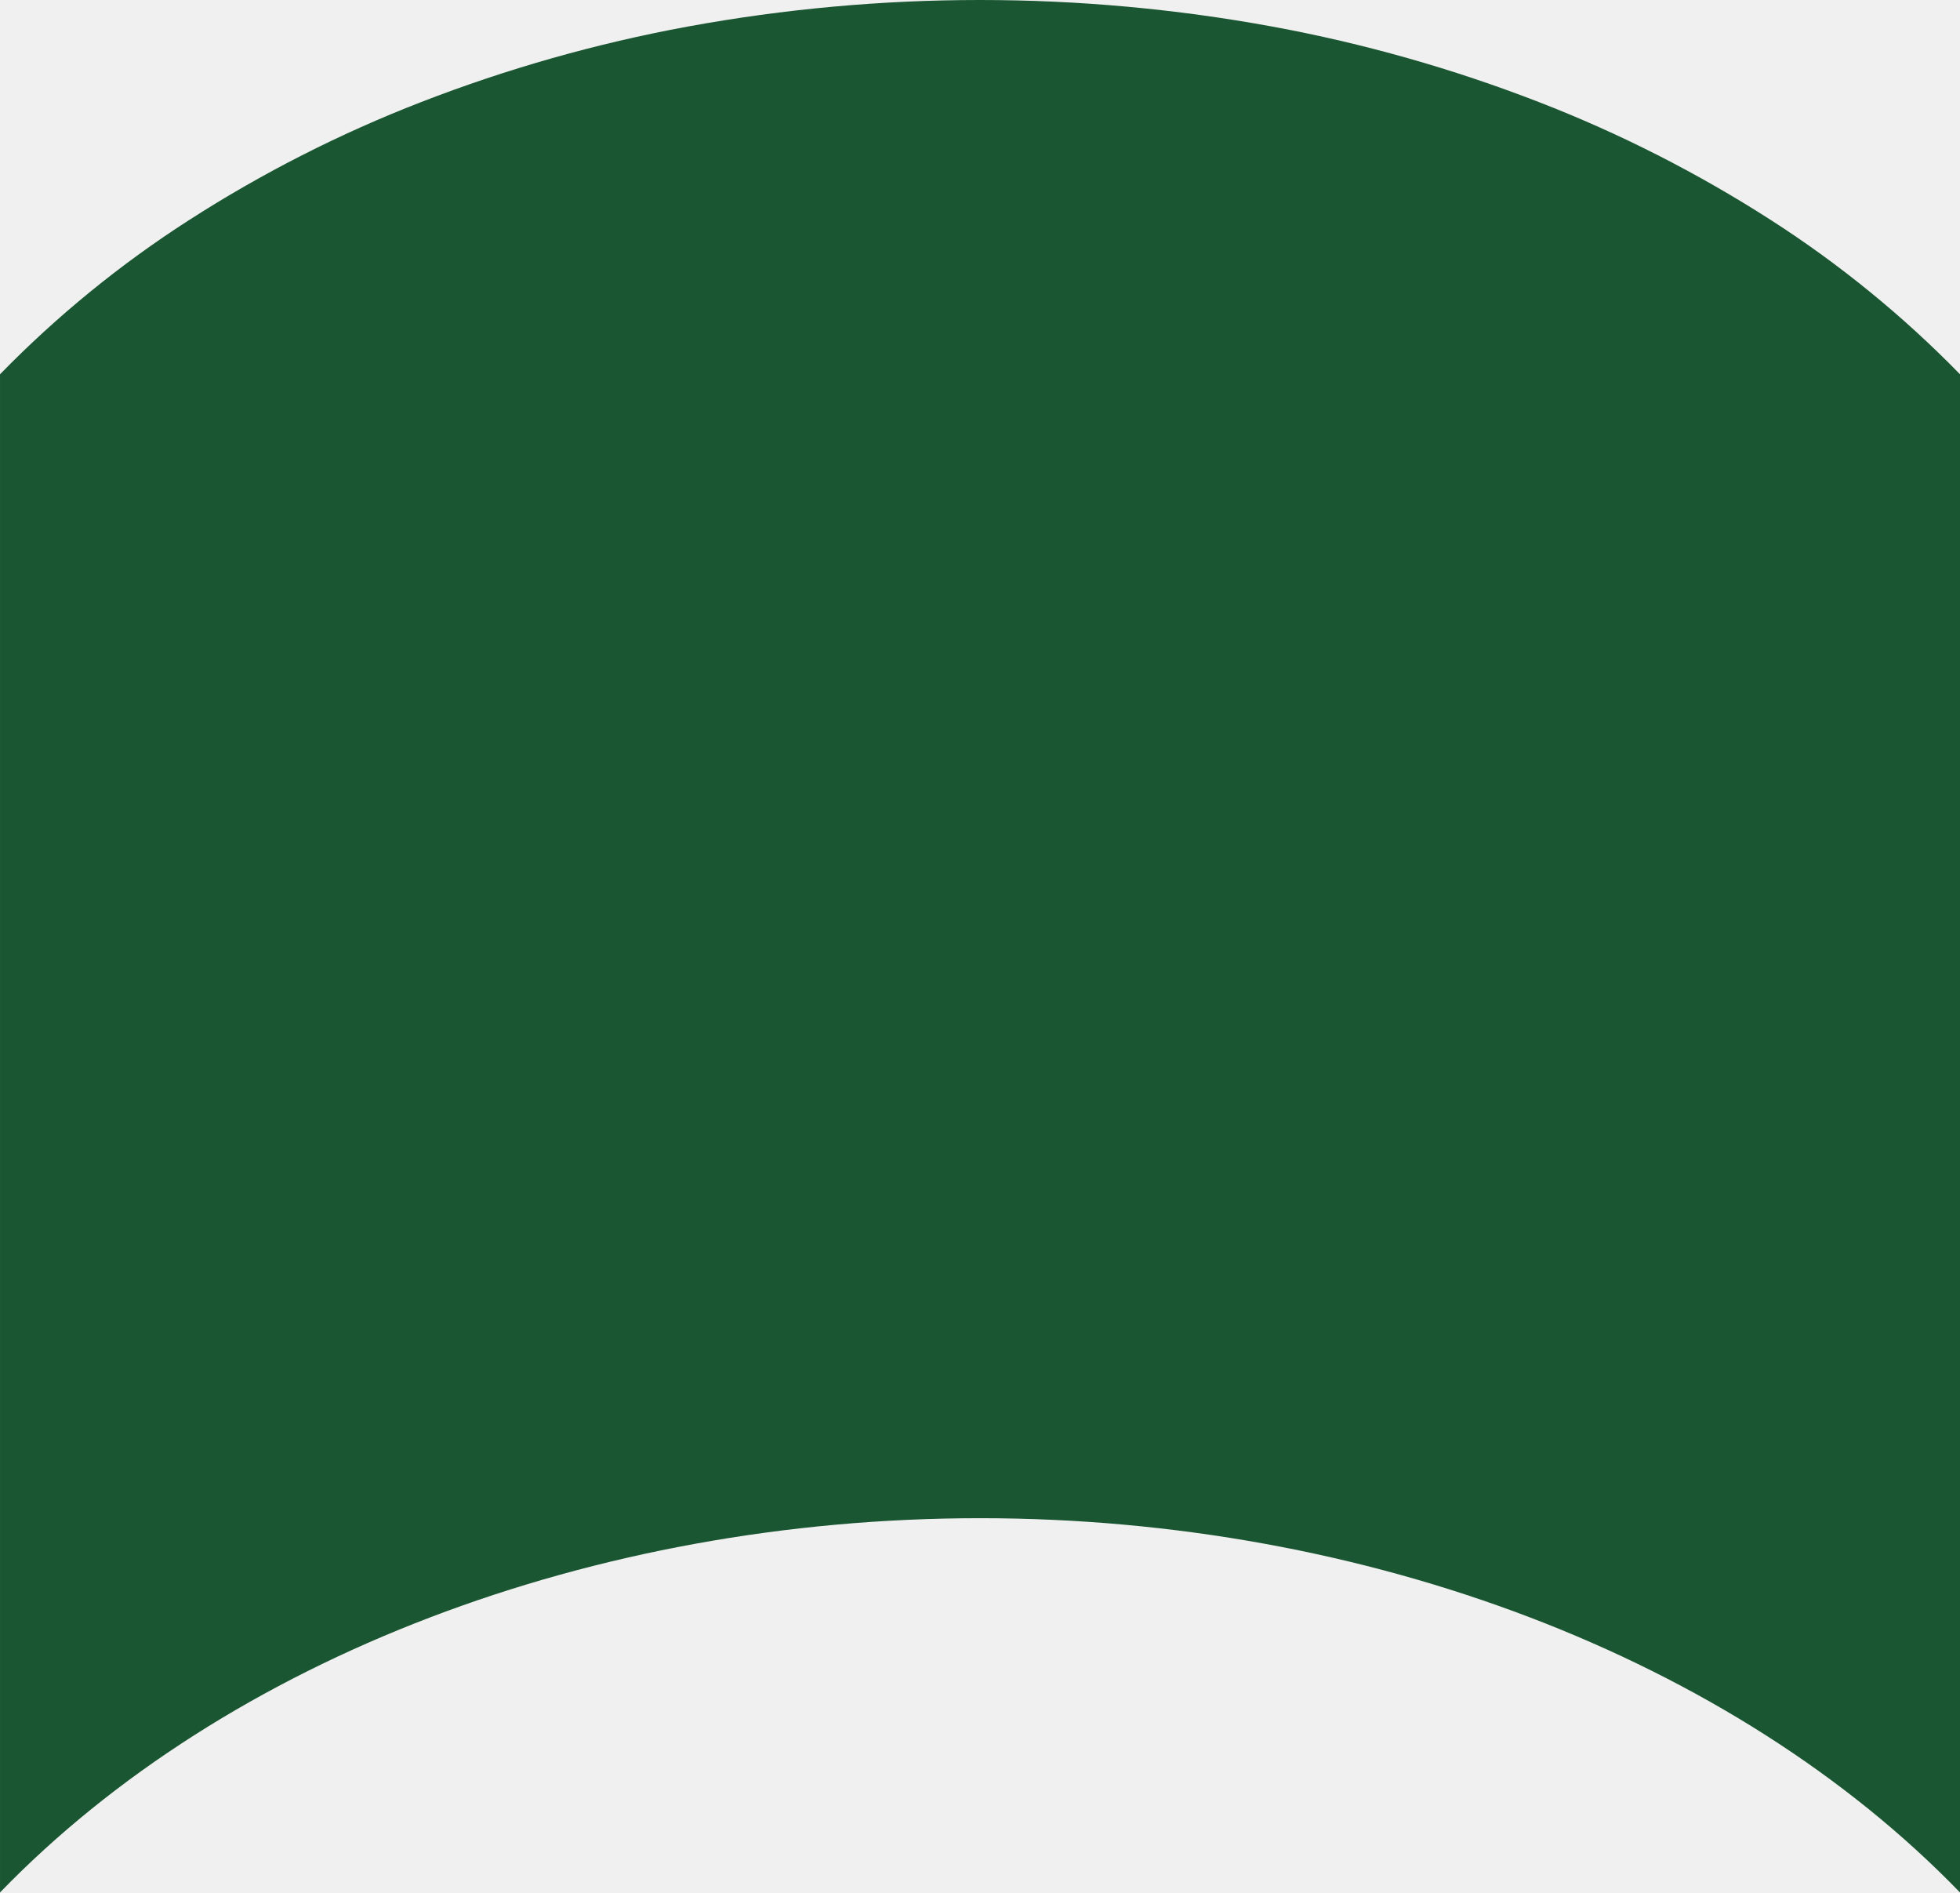
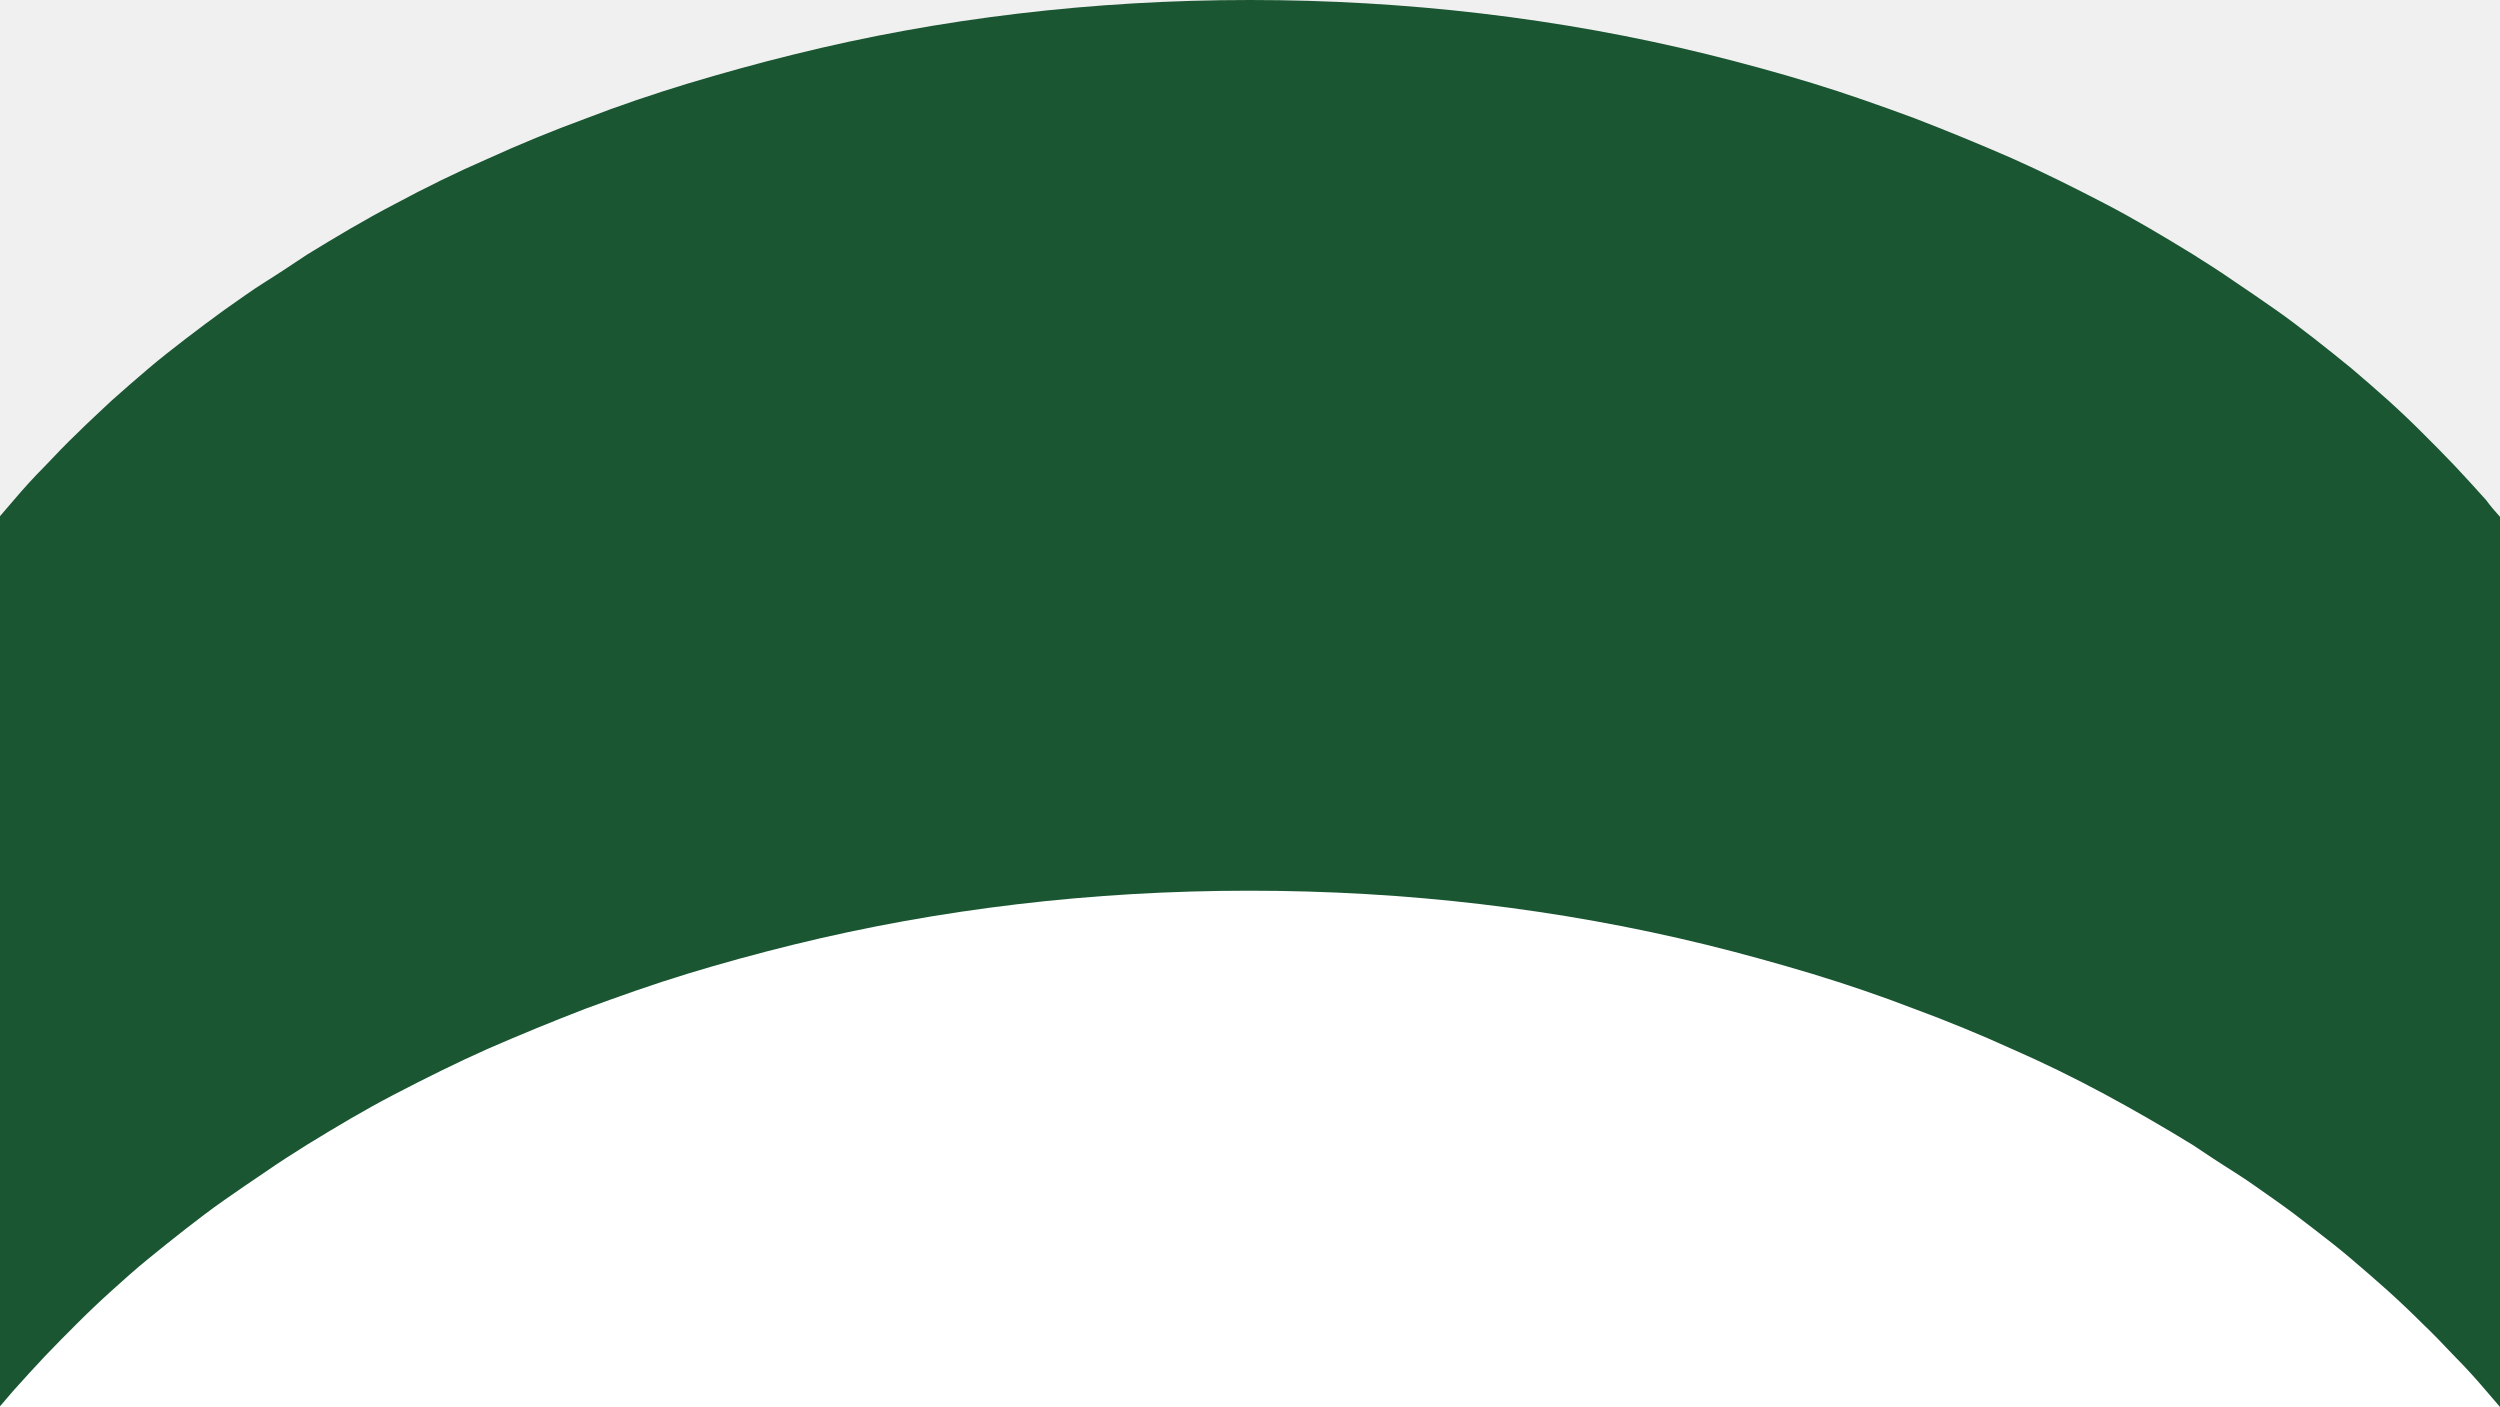
- <svg xmlns="http://www.w3.org/2000/svg" width="430.002" height="415.095" viewBox="0 0 430.002 415.095">
-   <path fill="#1a5632" d="M50 415.095v-333a236.145 236.145 0 0141.453-33.807A283.533 283.533 0 01142.36 22.4a323.648 323.648 0 0158.478-16.566 355.754 355.754 0 01128.324 0A323.719 323.719 0 01387.639 22.4a283.582 283.582 0 0150.908 25.889A236.187 236.187 0 01480 82.093v333C430.248 363.689 349.875 333 265 333S99.752 363.689 50 415.093z" data-name="Subtraction 10" transform="translate(-49.998)" />
+ <svg xmlns="http://www.w3.org/2000/svg" version="1.2" baseProfile="tiny" id="Layer_1" x="0px" y="0px" viewBox="0 0 430 242" overflow="visible" xml:space="preserve">
+   <rect x="0" y="142.2" fill="#FFFFFF" width="430" height="99.8" />
+   <path fill="#1A5632" d="M430,88.9V242c-0.8-0.9-1.6-1.9-2.4-2.8c-1.7-2-3.5-4-5.4-5.9c-1.8-1.9-3.7-3.9-5.6-5.7  c-1.9-1.9-3.9-3.8-5.9-5.6s-4.1-3.6-6.2-5.4c-2.1-1.8-4.3-3.5-6.5-5.2c-2.2-1.7-4.4-3.4-6.7-5c-2.3-1.6-4.6-3.3-7-4.8  s-4.8-3.1-7.2-4.7c-4.9-3-9.9-5.9-15.1-8.7c-5.2-2.8-10.5-5.4-16-7.8c-5.5-2.5-11.1-4.8-16.8-6.9c-5.7-2.2-11.6-4.2-17.5-6  c-6-1.8-12.1-3.5-18.2-5c-25.3-6.2-51.7-9.3-78.6-9.3s-53.3,3.1-78.5,9.3c-6.1,1.5-12.3,3.2-18.2,5c-5.9,1.8-11.8,3.9-17.5,6  c-5.7,2.2-11.3,4.5-16.8,6.9c-5.4,2.4-10.8,5.1-16,7.8c-5.2,2.7-10.2,5.7-15.1,8.7c-2.4,1.5-4.9,3.1-7.2,4.7c-2.4,1.6-4.7,3.2-7,4.8  c-2.3,1.6-4.5,3.3-6.7,5c-2.2,1.7-4.4,3.5-6.5,5.2s-4.2,3.6-6.2,5.4c-2,1.8-4,3.7-5.9,5.6c-1.9,1.9-3.8,3.8-5.6,5.7  c-1.8,1.9-3.6,3.9-5.4,5.9c-0.8,0.9-1.6,1.9-2.4,2.8V88.9c0.8-0.9,1.6-1.9,2.4-2.8c1.7-2,3.5-4,5.4-5.9c1.8-1.9,3.7-3.9,5.6-5.7  c1.9-1.9,3.9-3.7,5.9-5.6c2-1.8,4.1-3.6,6.2-5.4s4.3-3.5,6.5-5.2c2.2-1.7,4.5-3.4,6.7-5c2.3-1.6,4.6-3.3,7-4.8s4.8-3.1,7.2-4.7  c4.9-3,9.9-6,15.1-8.7c5.2-2.8,10.5-5.4,16-7.8c5.5-2.5,11.1-4.8,16.8-6.9c5.7-2.2,11.6-4.2,17.5-6c6-1.8,12.1-3.5,18.2-5  C161.7,3.1,188.2,0,215,0s53.3,3.1,78.5,9.3c6.1,1.5,12.3,3.2,18.2,5c5.9,1.8,11.8,3.9,17.5,6c5.7,2.2,11.3,4.5,16.8,6.9  c5.4,2.4,10.8,5.1,16,7.8c5.2,2.7,10.2,5.7,15.1,8.7c2.4,1.5,4.9,3.1,7.2,4.7c2.4,1.6,4.7,3.2,7,4.8c2.3,1.6,4.5,3.3,6.7,5  s4.4,3.5,6.5,5.2c2.1,1.8,4.2,3.6,6.2,5.4c2,1.8,4,3.7,5.9,5.6c1.9,1.9,3.8,3.8,5.6,5.7c1.8,1.9,3.6,3.9,5.4,5.9  C428.4,87.1,429.2,88,430,88.9z" />
</svg>
